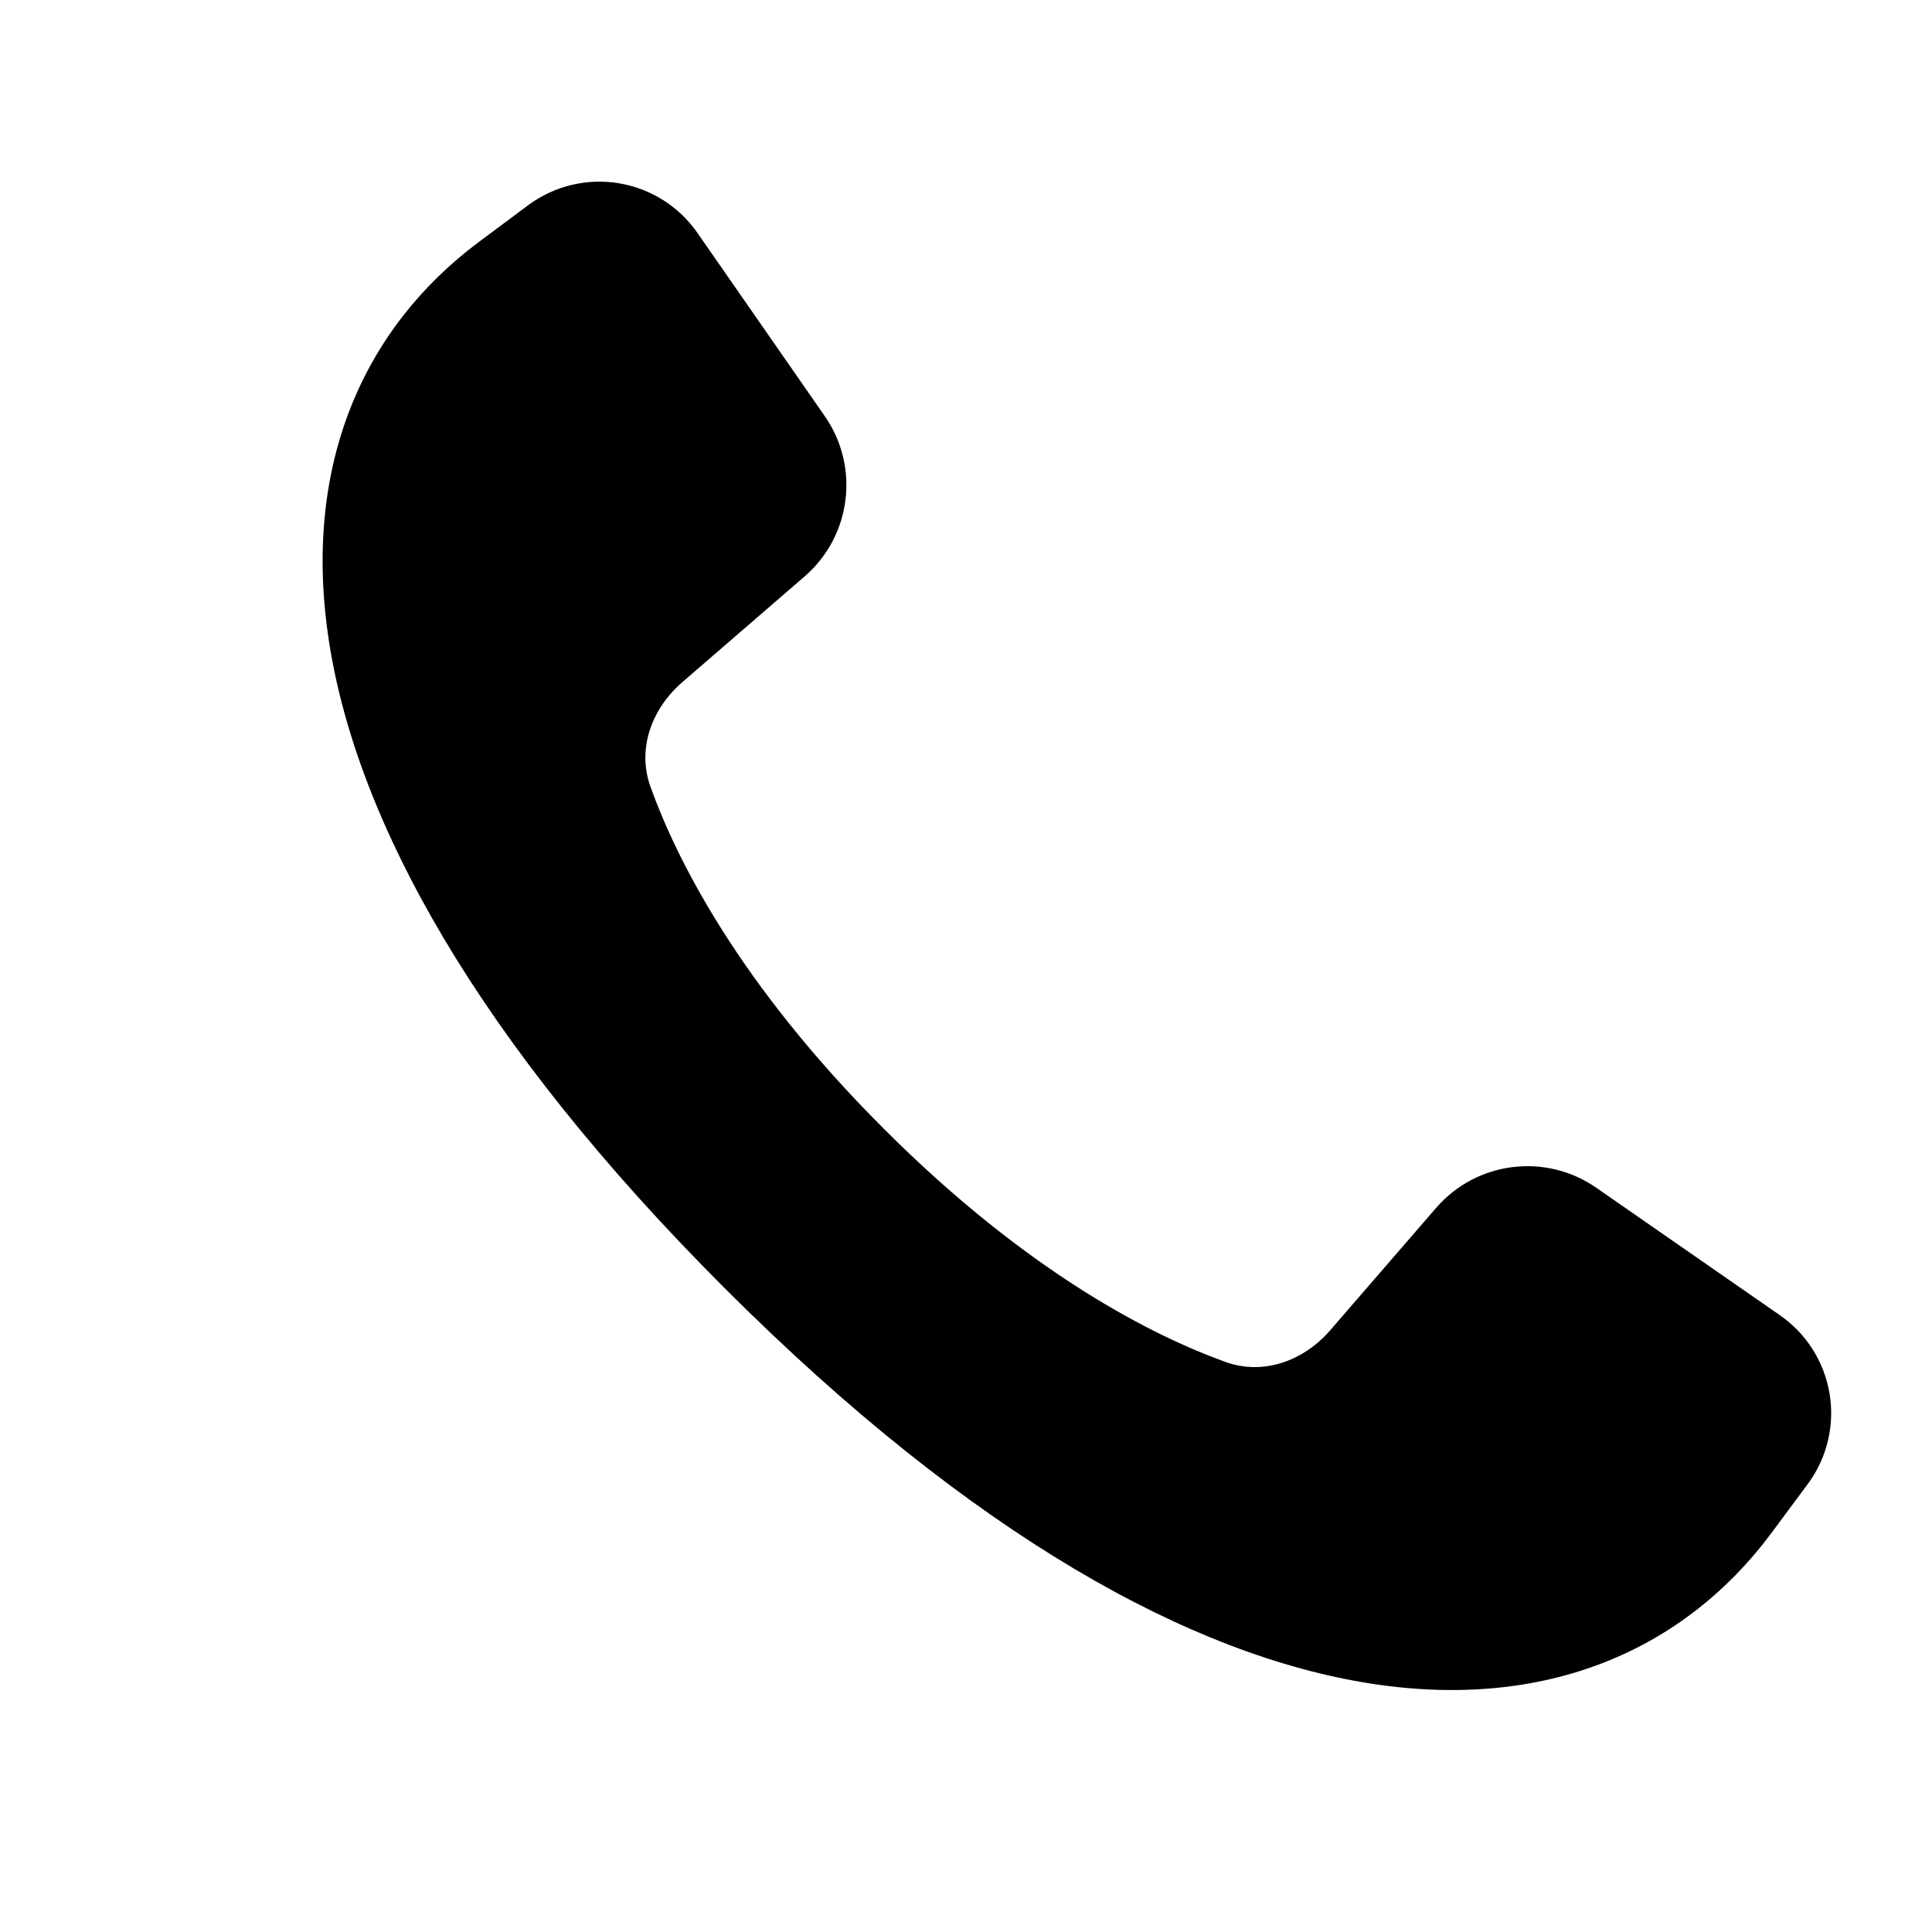
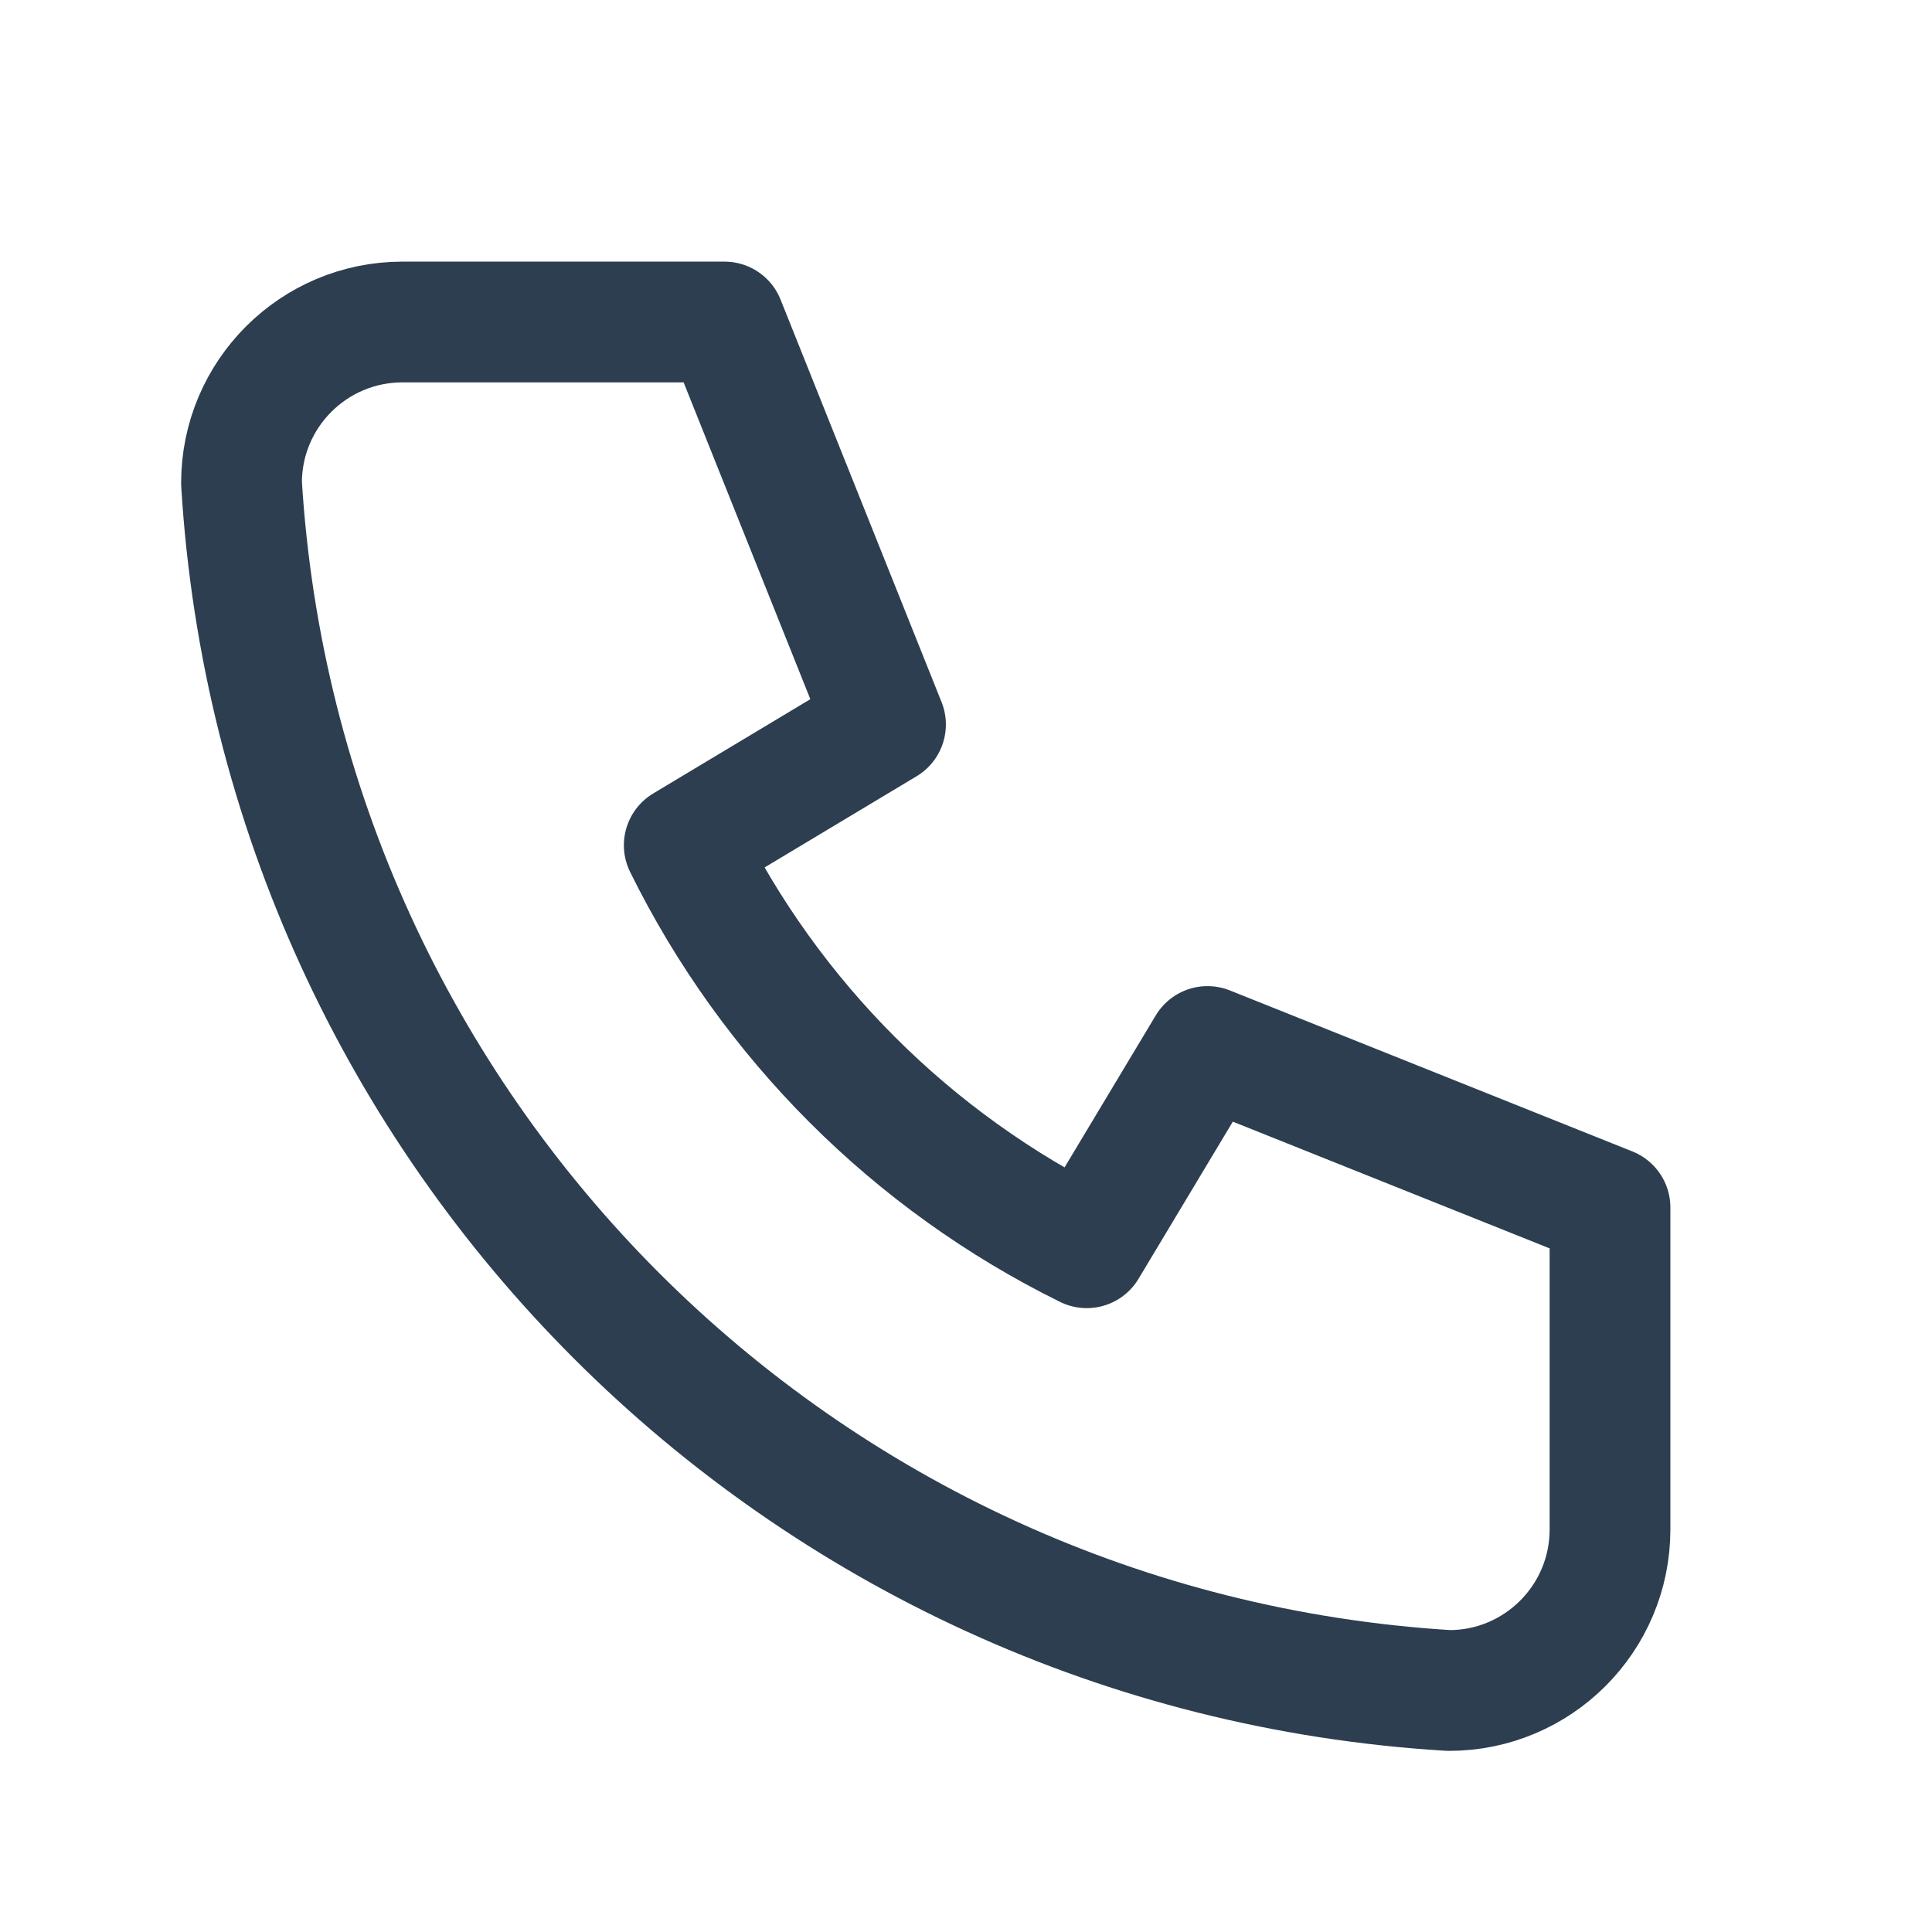
- <svg xmlns="http://www.w3.org/2000/svg" width="800px" height="800px" viewBox="0 0 24 24" fill="none">
-   <path d="M9 16C2.814 9.813 3.11 5.134 5.94 3.012l.627-.467a1.483 1.483 0 0 1 2.1.353l1.579 2.272a1.5 1.5 0 0 1-.25 1.99L8.476 8.474c-.38.329-.566.828-.395 1.301.316.88 1.083 2.433 2.897 4.246 1.814 1.814 3.366 2.581 4.246 2.898.474.17.973-.015 1.302-.396l1.314-1.518a1.5 1.5 0 0 1 1.99-.25l2.276 1.58a1.48 1.48 0 0 1 .354 2.096l-.47.633C19.869 21.892 15.188 22.187 9 16z" fill="#000000" />
+ <svg xmlns="http://www.w3.org/2000/svg" class="icon icon-tabler icon-tabler-phone" width="44" height="44" viewBox="0 0 24 24" stroke-width="1.5" stroke="#2c3e50" fill="none" stroke-linecap="round" stroke-linejoin="round">
+   <path stroke="none" d="M0 0h24v24H0z" fill="none" />
+   <path d="M5 4h4l2 5l-2.5 1.5a11 11 0 0 0 5 5l1.5 -2.5l5 2v4a2 2 0 0 1 -2 2a16 16 0 0 1 -15 -15a2 2 0 0 1 2 -2" />
</svg>
